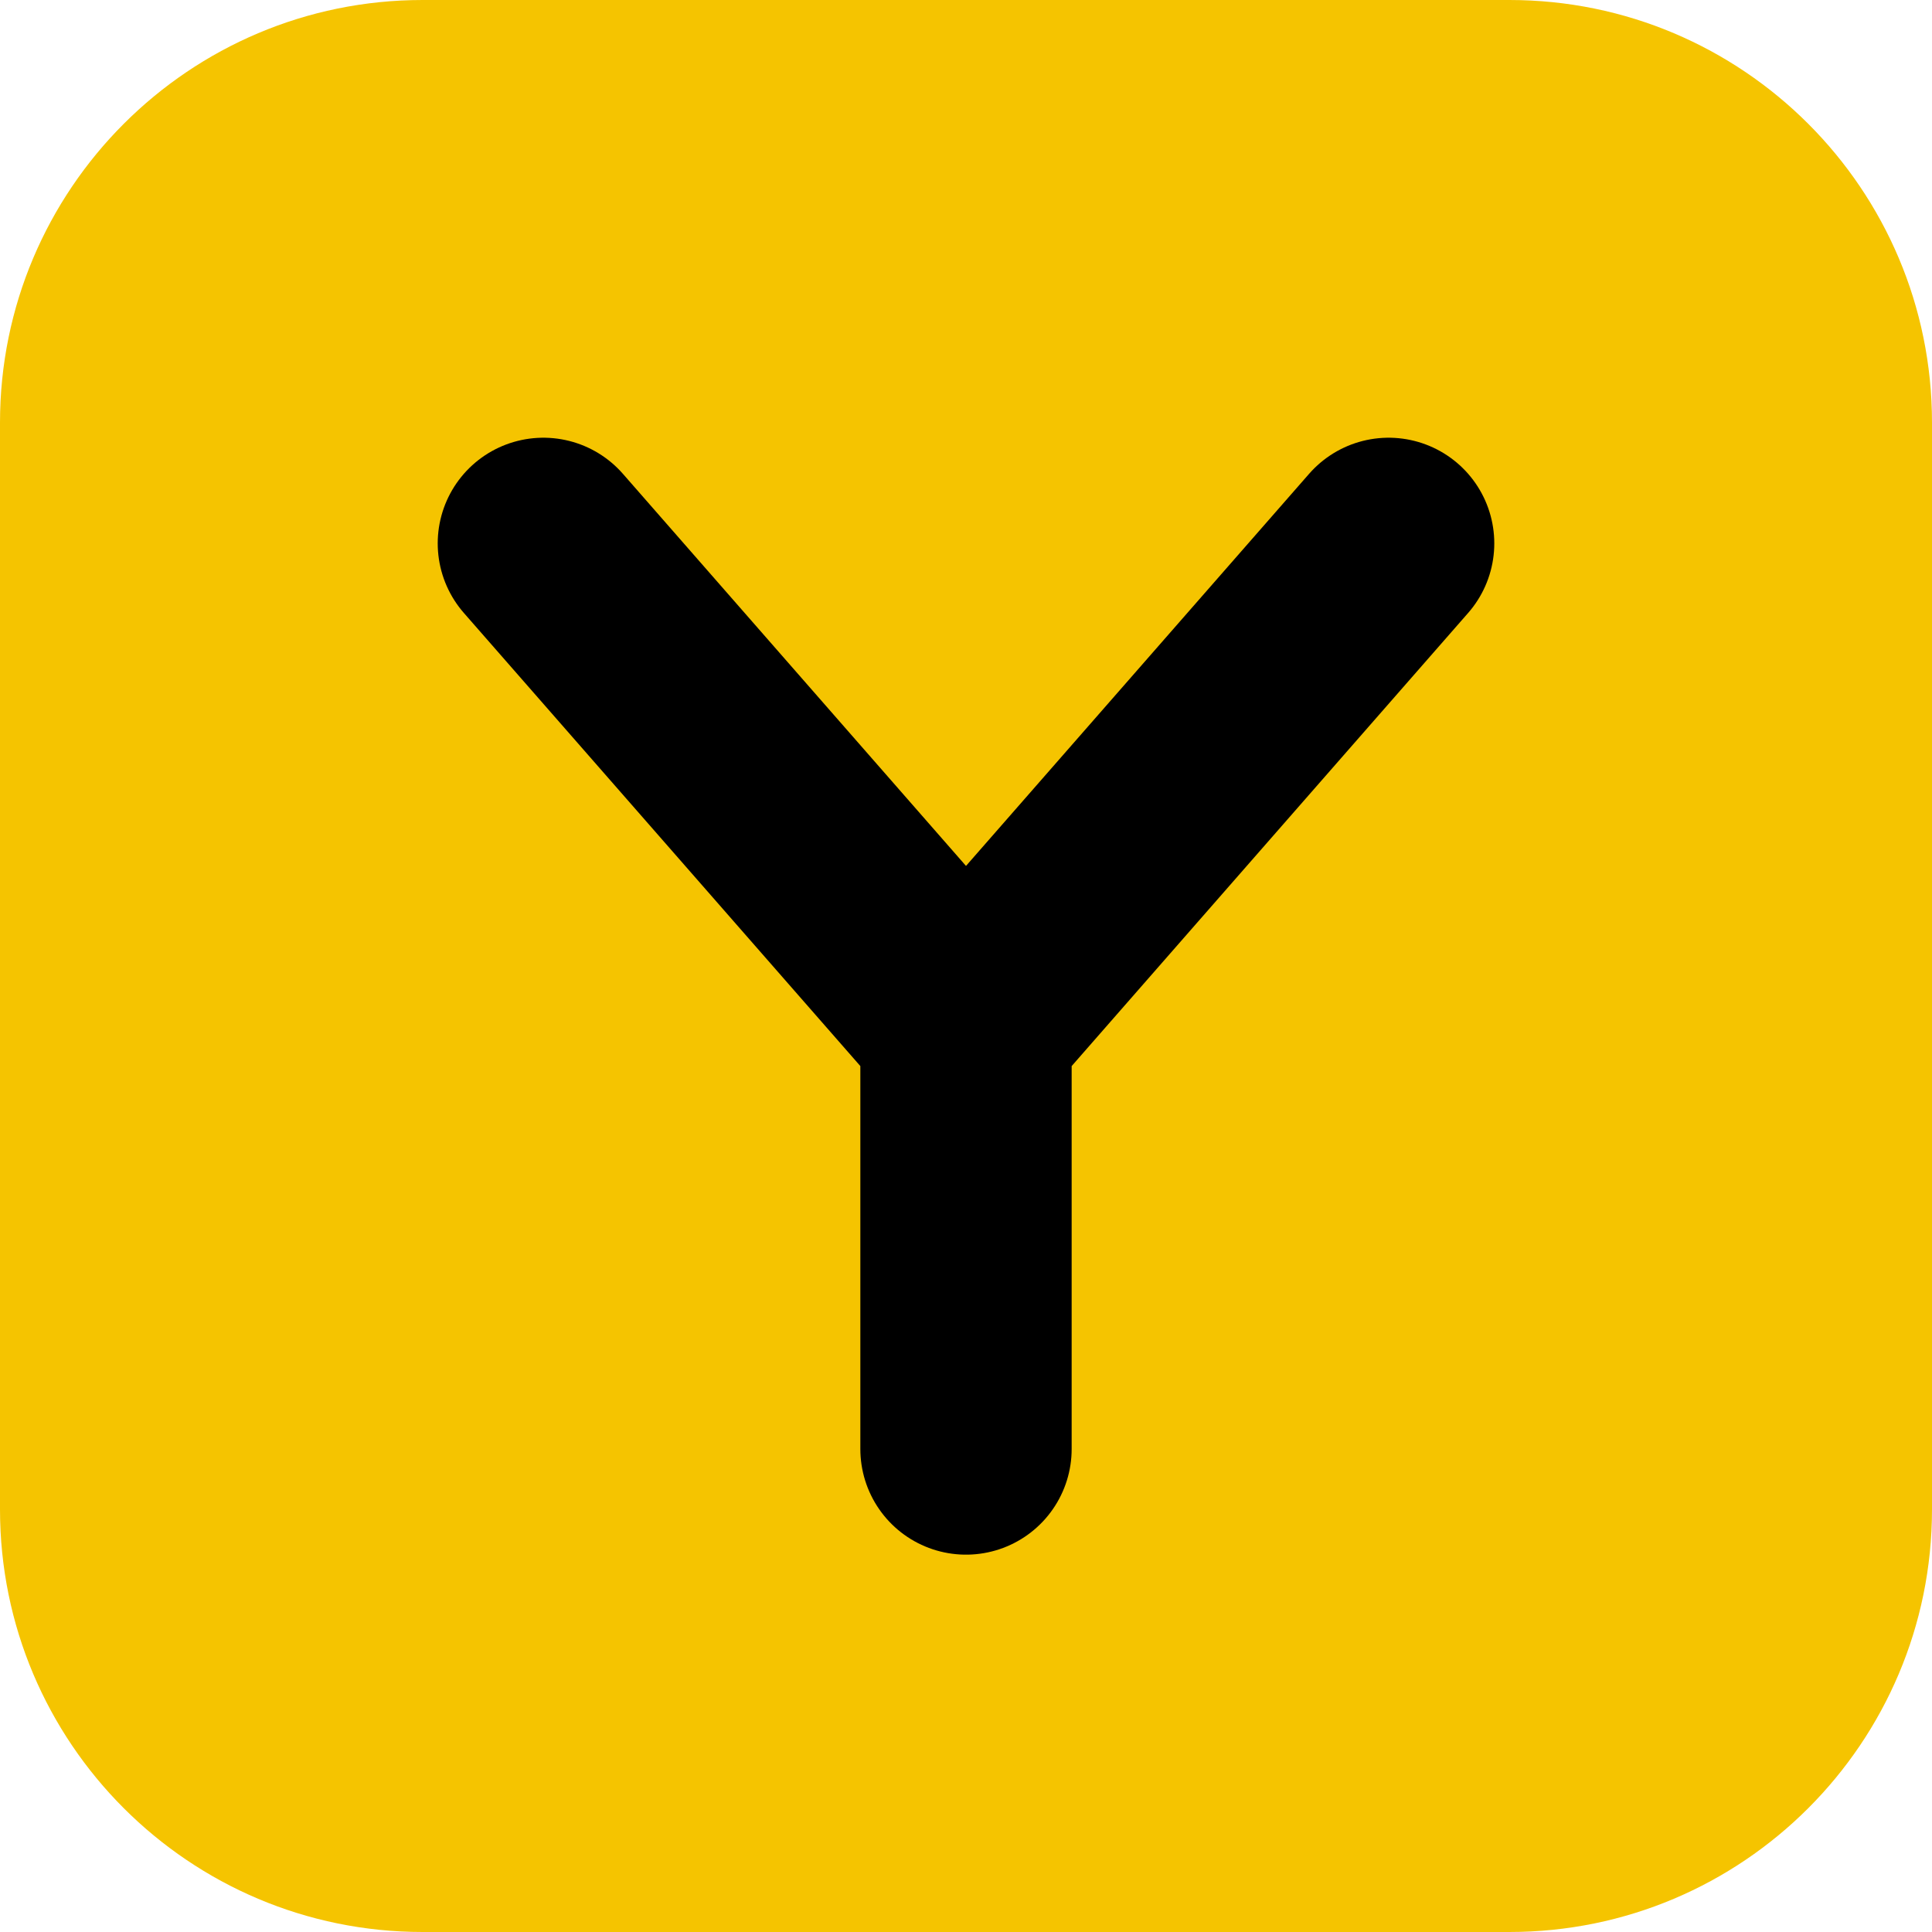
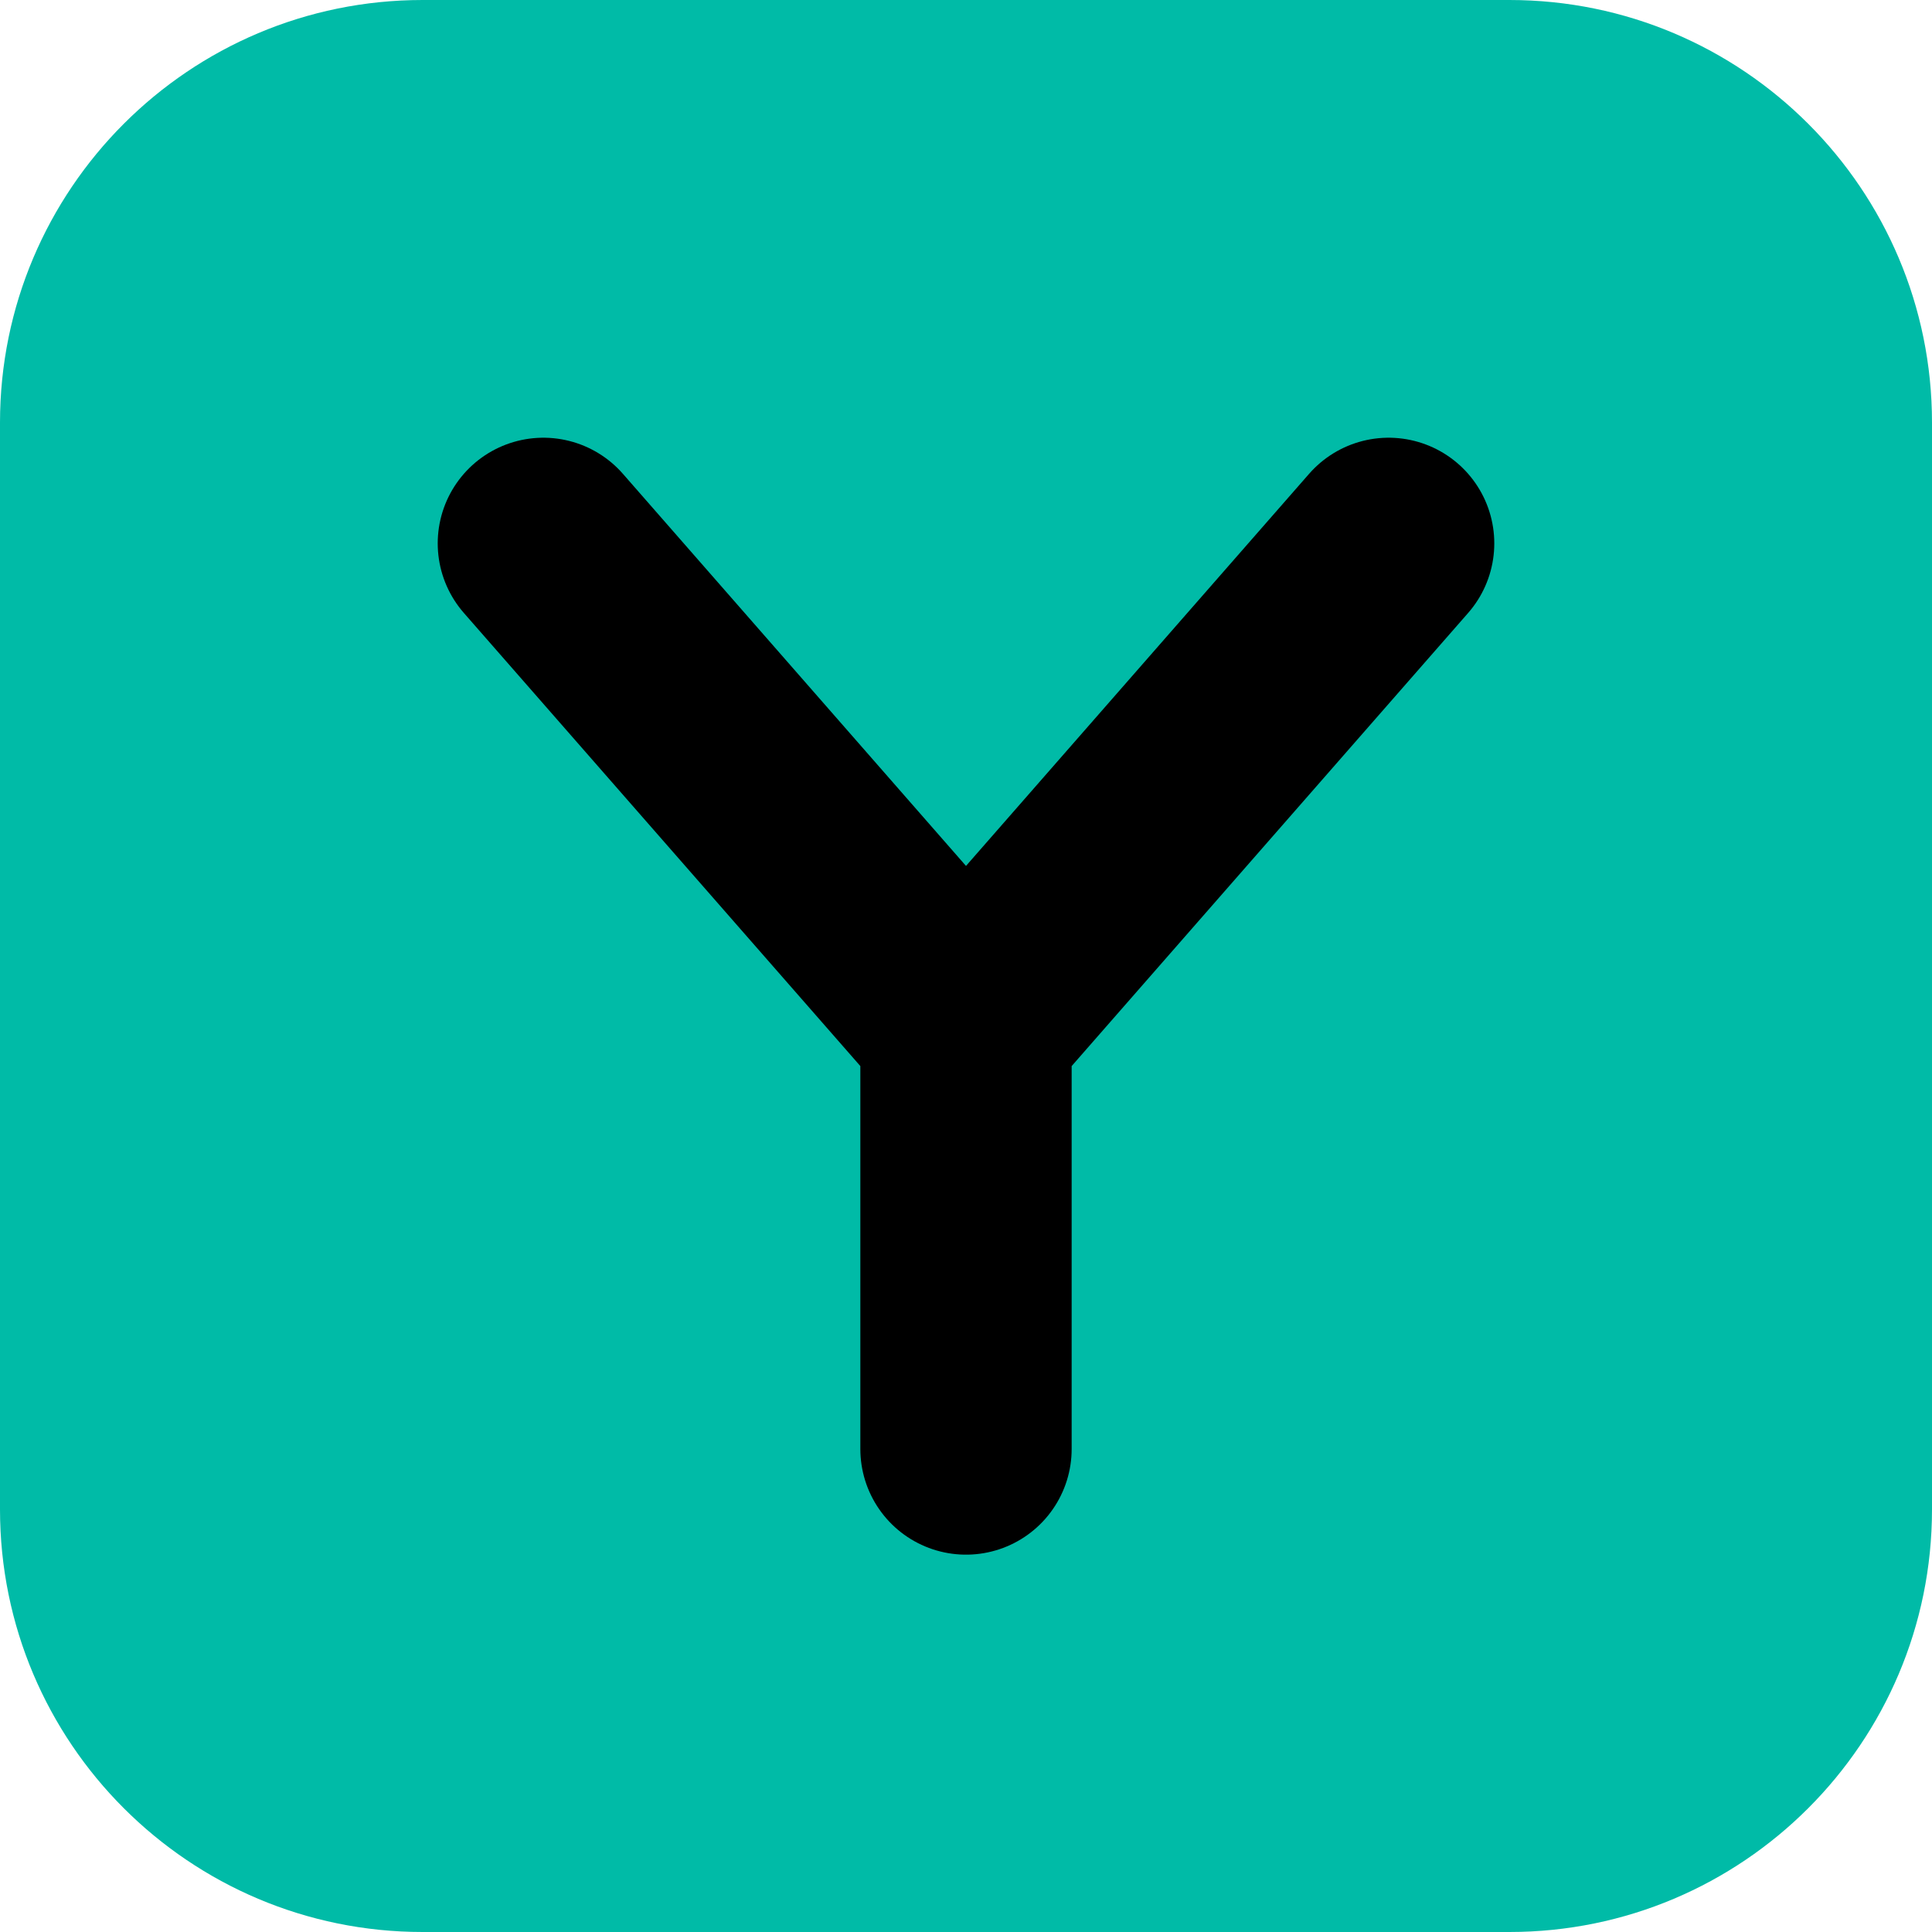
<svg xmlns="http://www.w3.org/2000/svg" viewBox="0 0 64 64">
-   <rect width="64" height="64" rx="14" fill="#f5c400" />
+   <rect width="64" height="64" rx="14" fill="#00bba7" />
  <path d="M18 18l14 16 14-16M32 34v14" fill="none" stroke="#000" stroke-width="7" stroke-linecap="round" stroke-linejoin="round" />
</svg>
